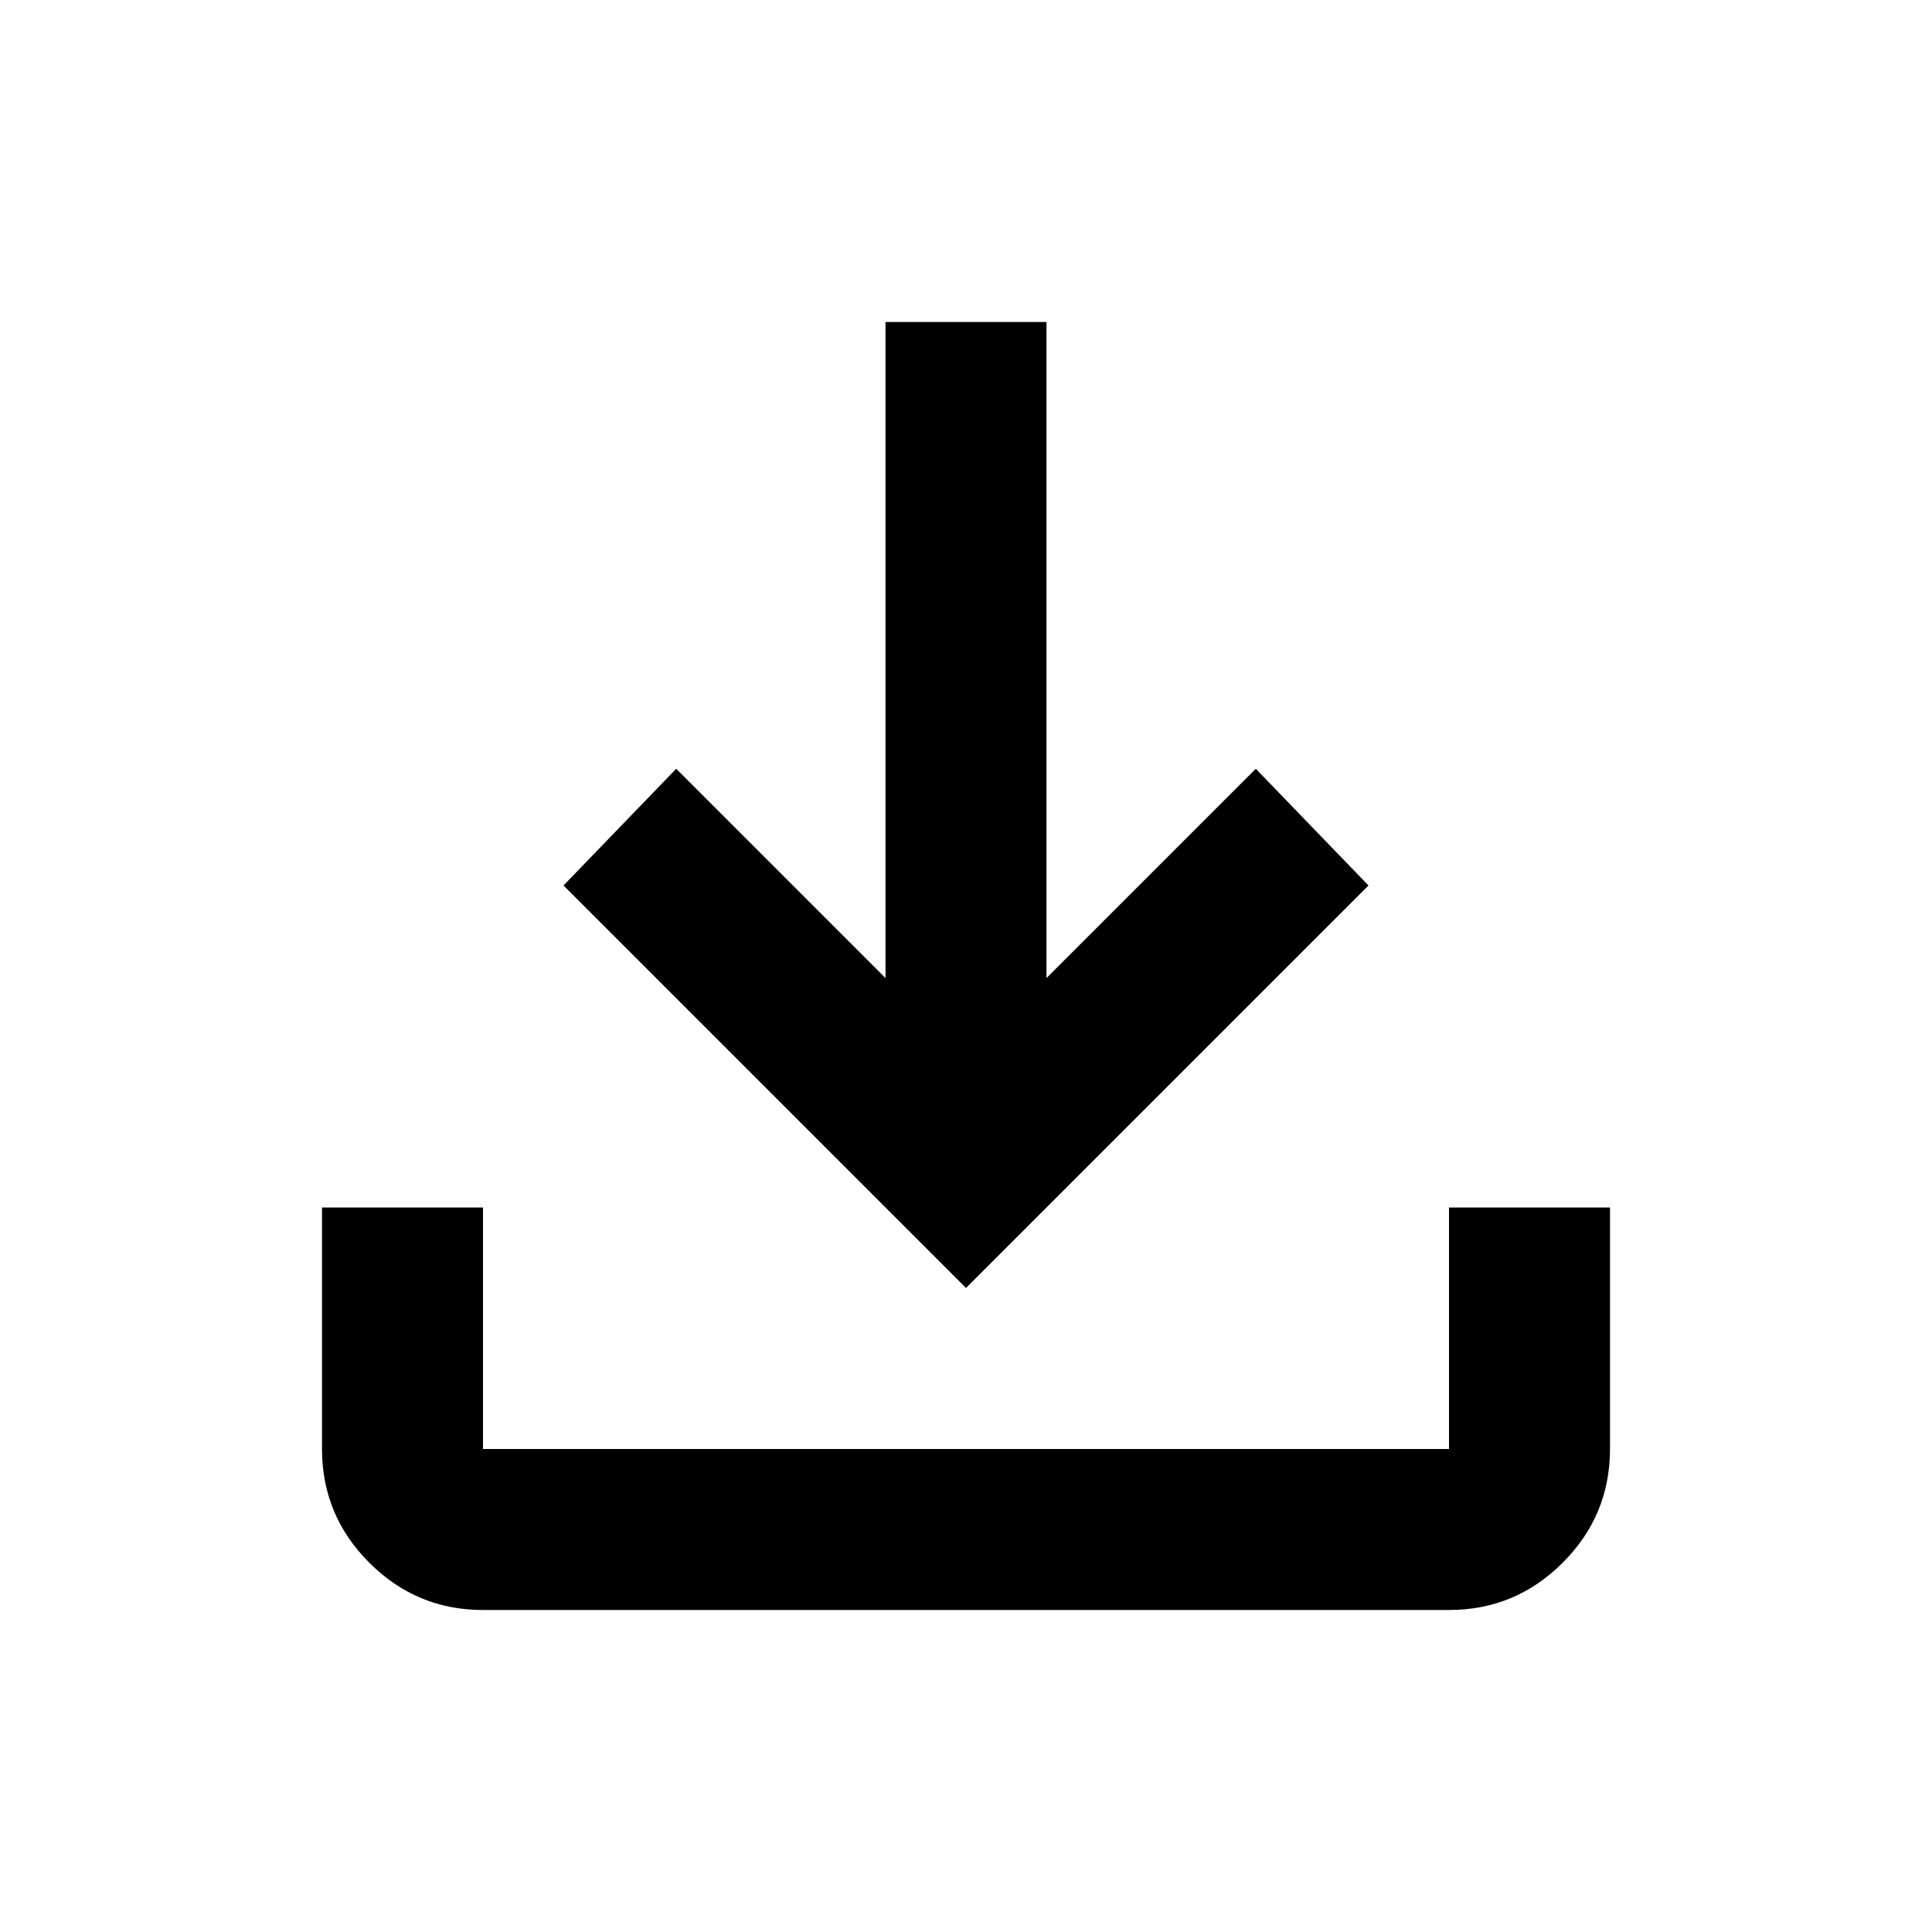
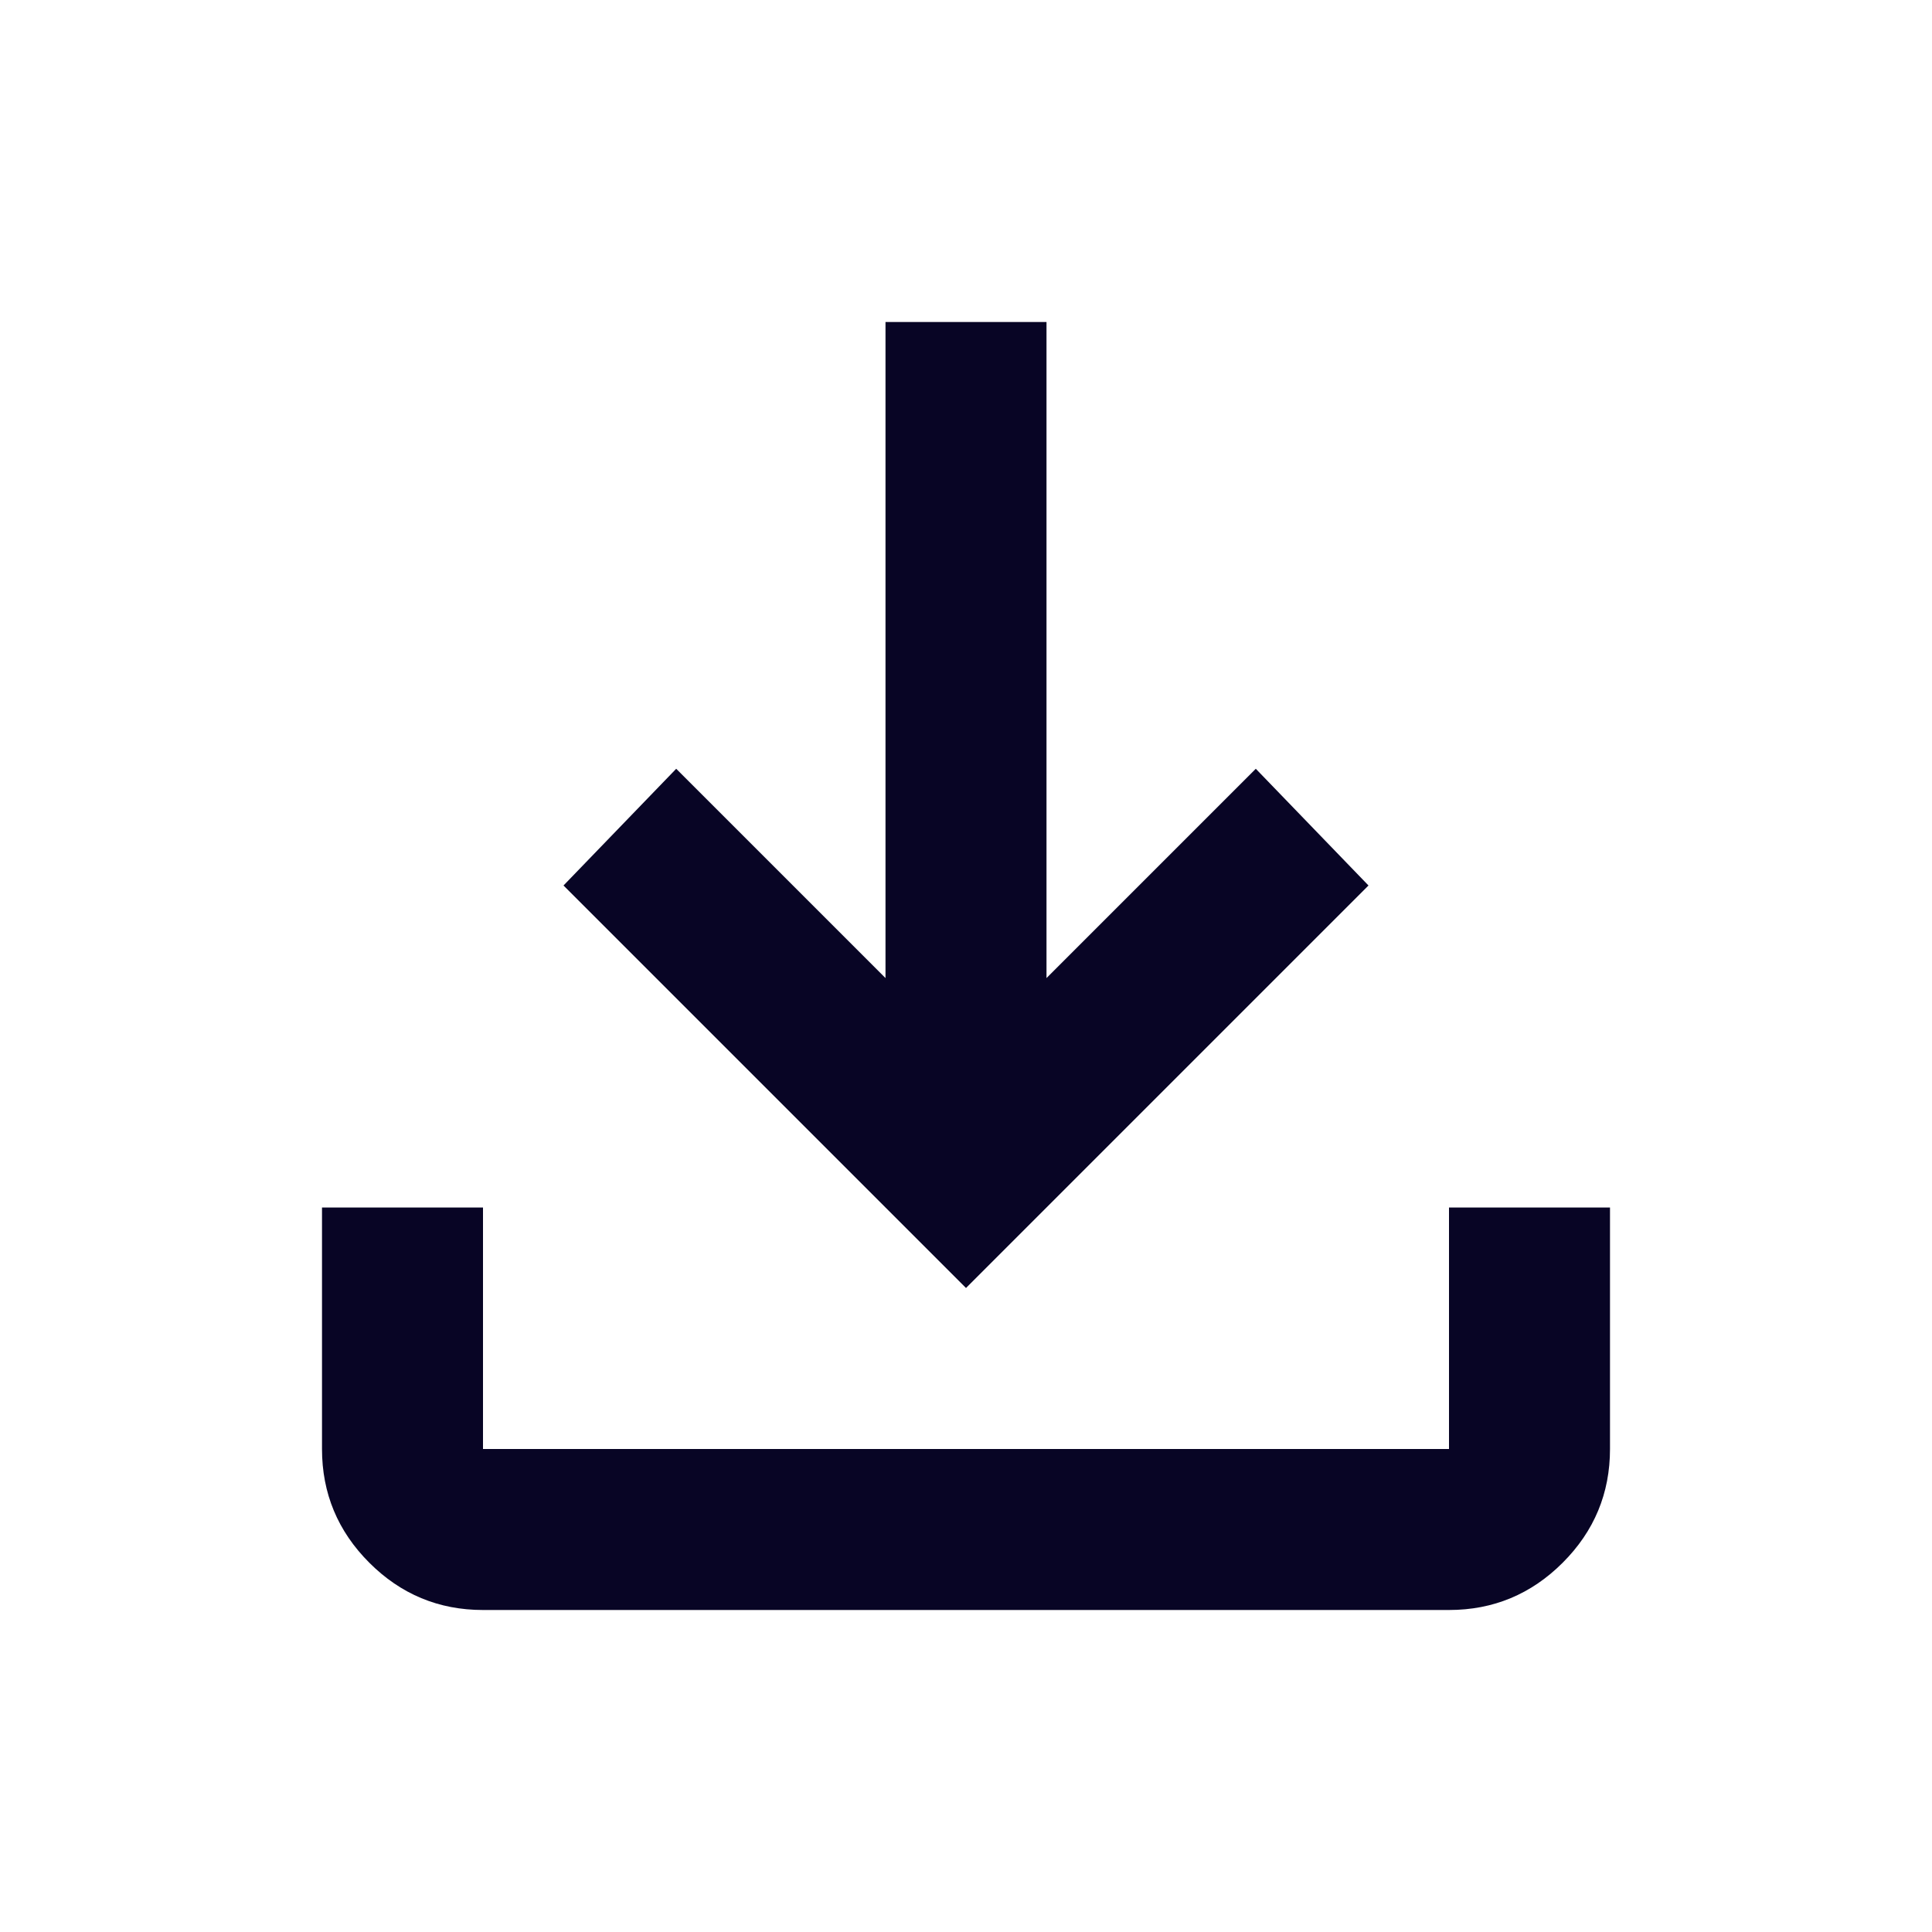
<svg xmlns="http://www.w3.org/2000/svg" height="24" viewBox="0 -960 960 960" width="24">
-   <path d="M480-320 280-520l56-58 104 104v-326h80v326l104-104 56 58-200 200ZM240-160q-33 0-56.5-23.5T160-240v-120h80v120h480v-120h80v120q0 33-23.5 56.5T720-160H240Z" />
+   <path d="M480-320 280-520l56-58 104 104v-326h80v326l104-104 56 58-200 200ZM240-160q-33 0-56.5-23.5T160-240v-120h80v120h480v-120h80v120q0 33-23.5 56.5T720-160H240Z" fill="#080525" />
</svg>
